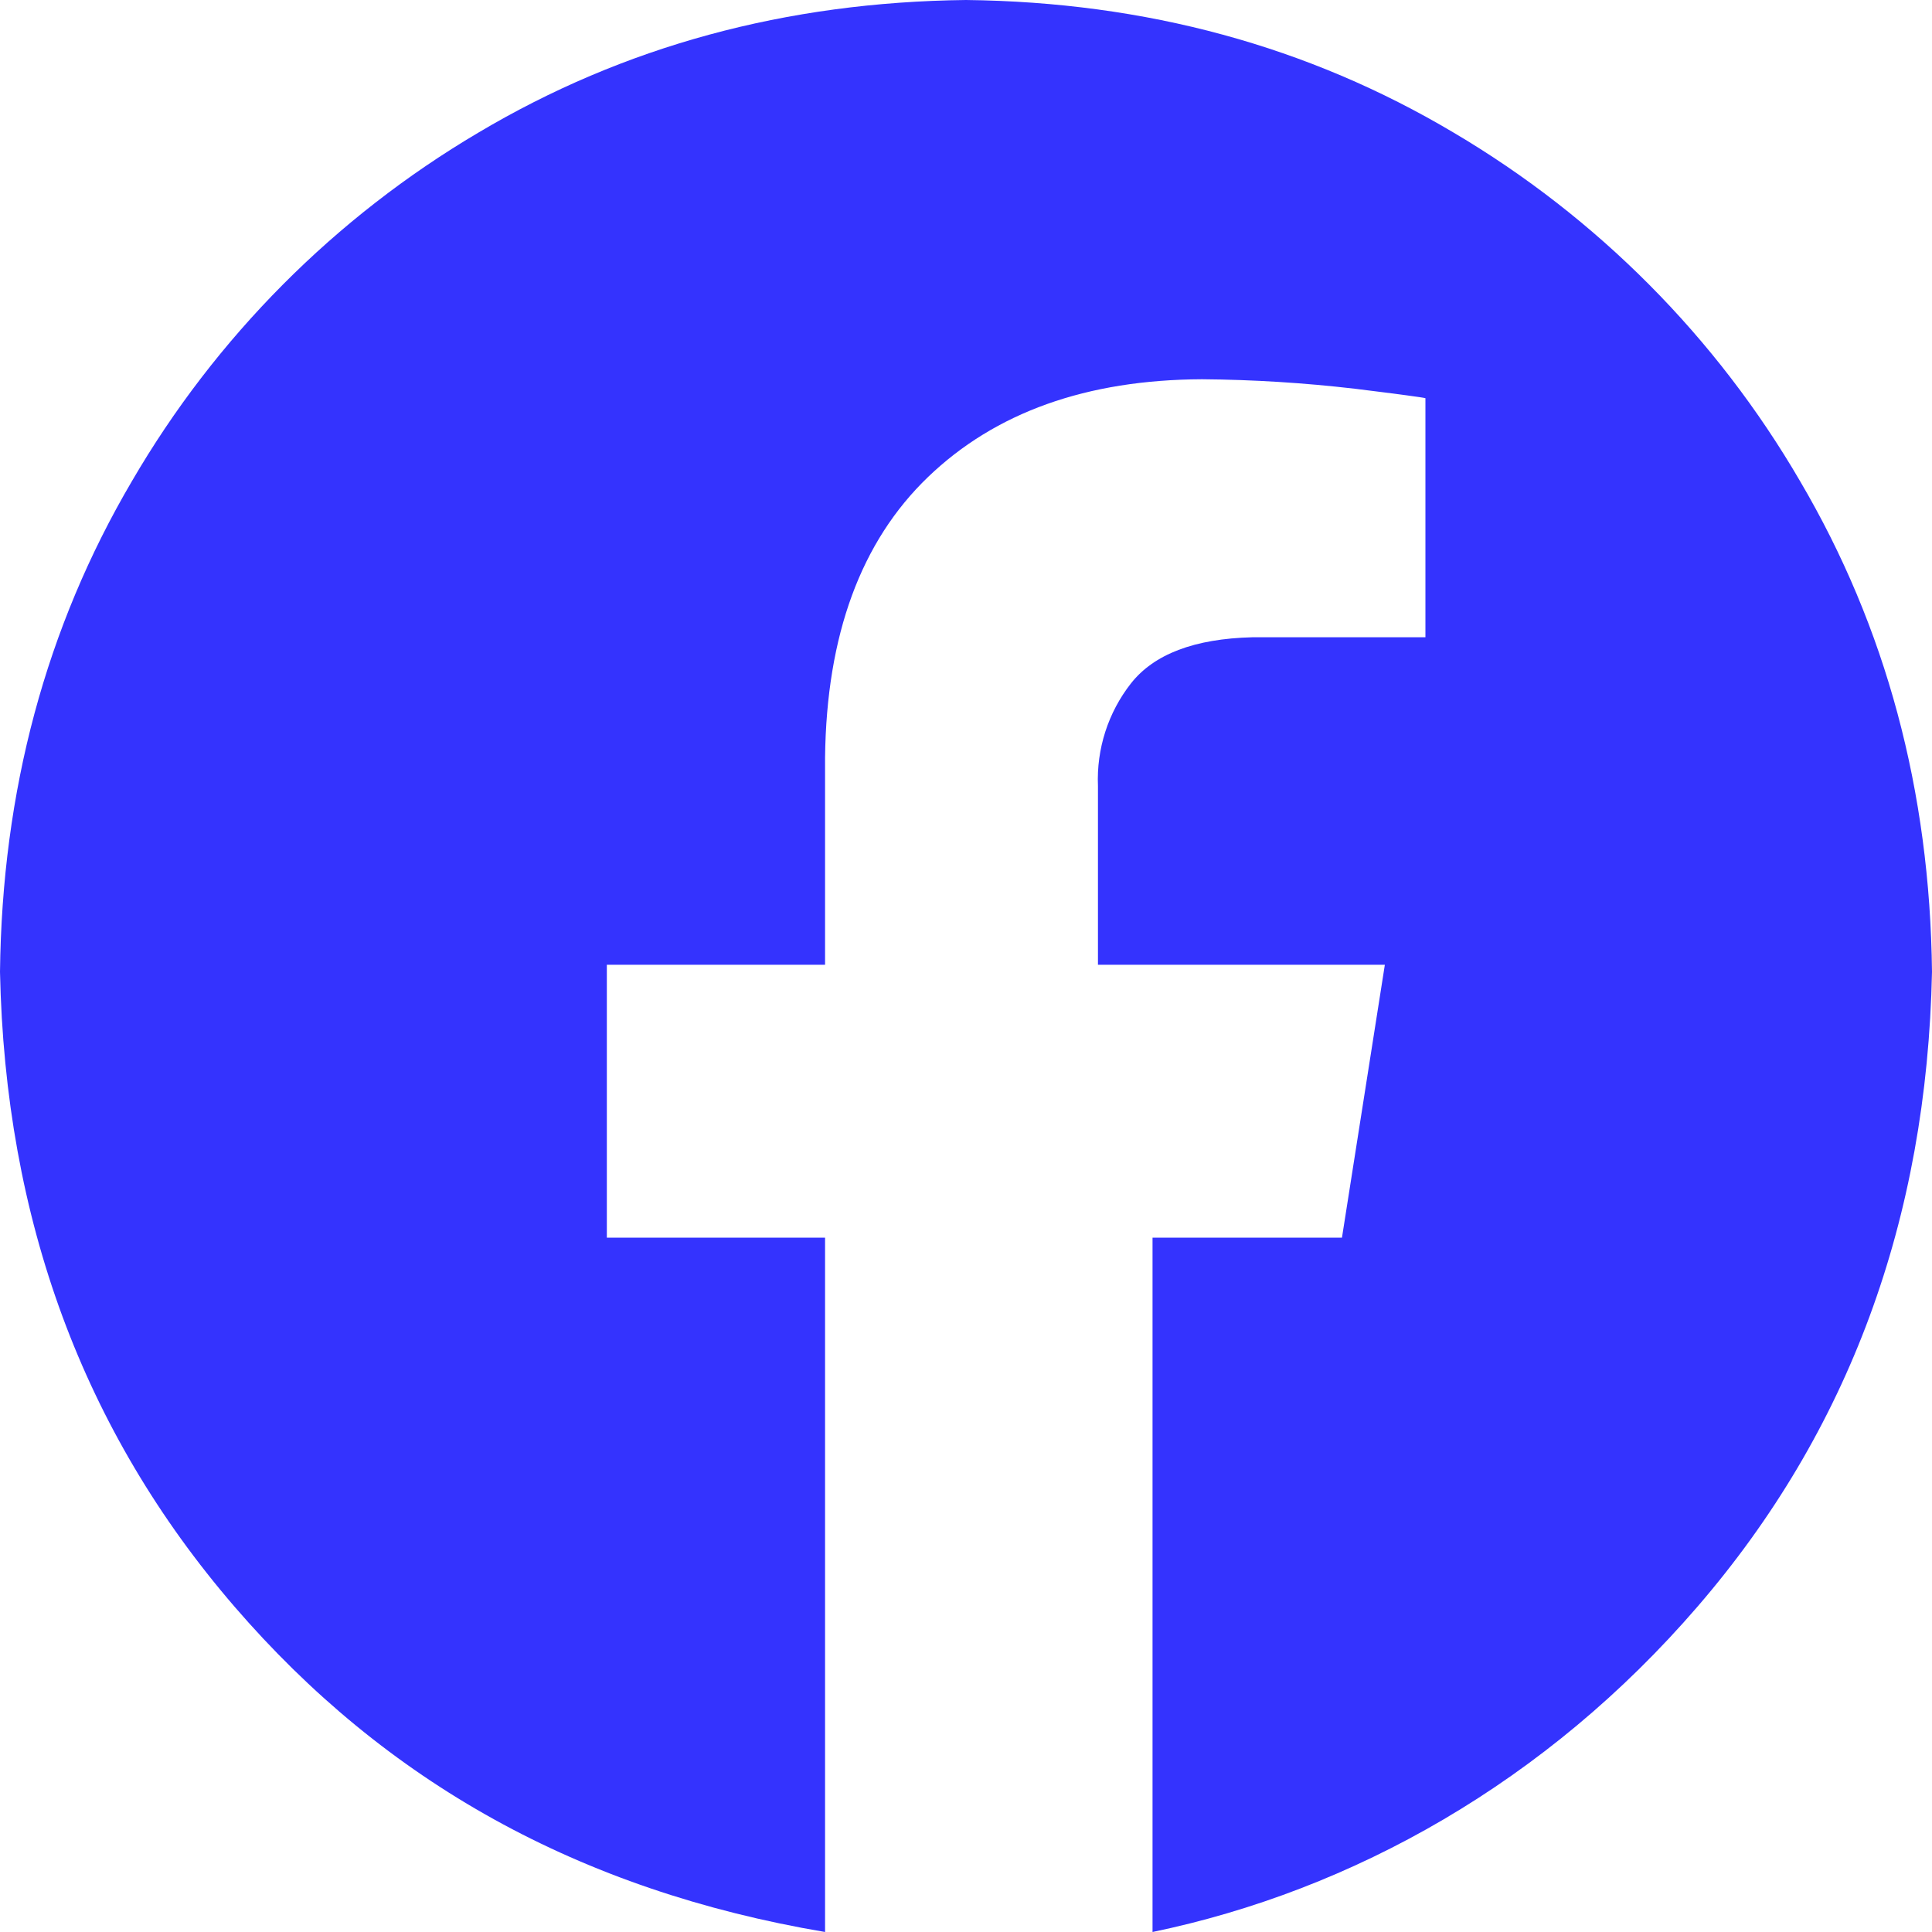
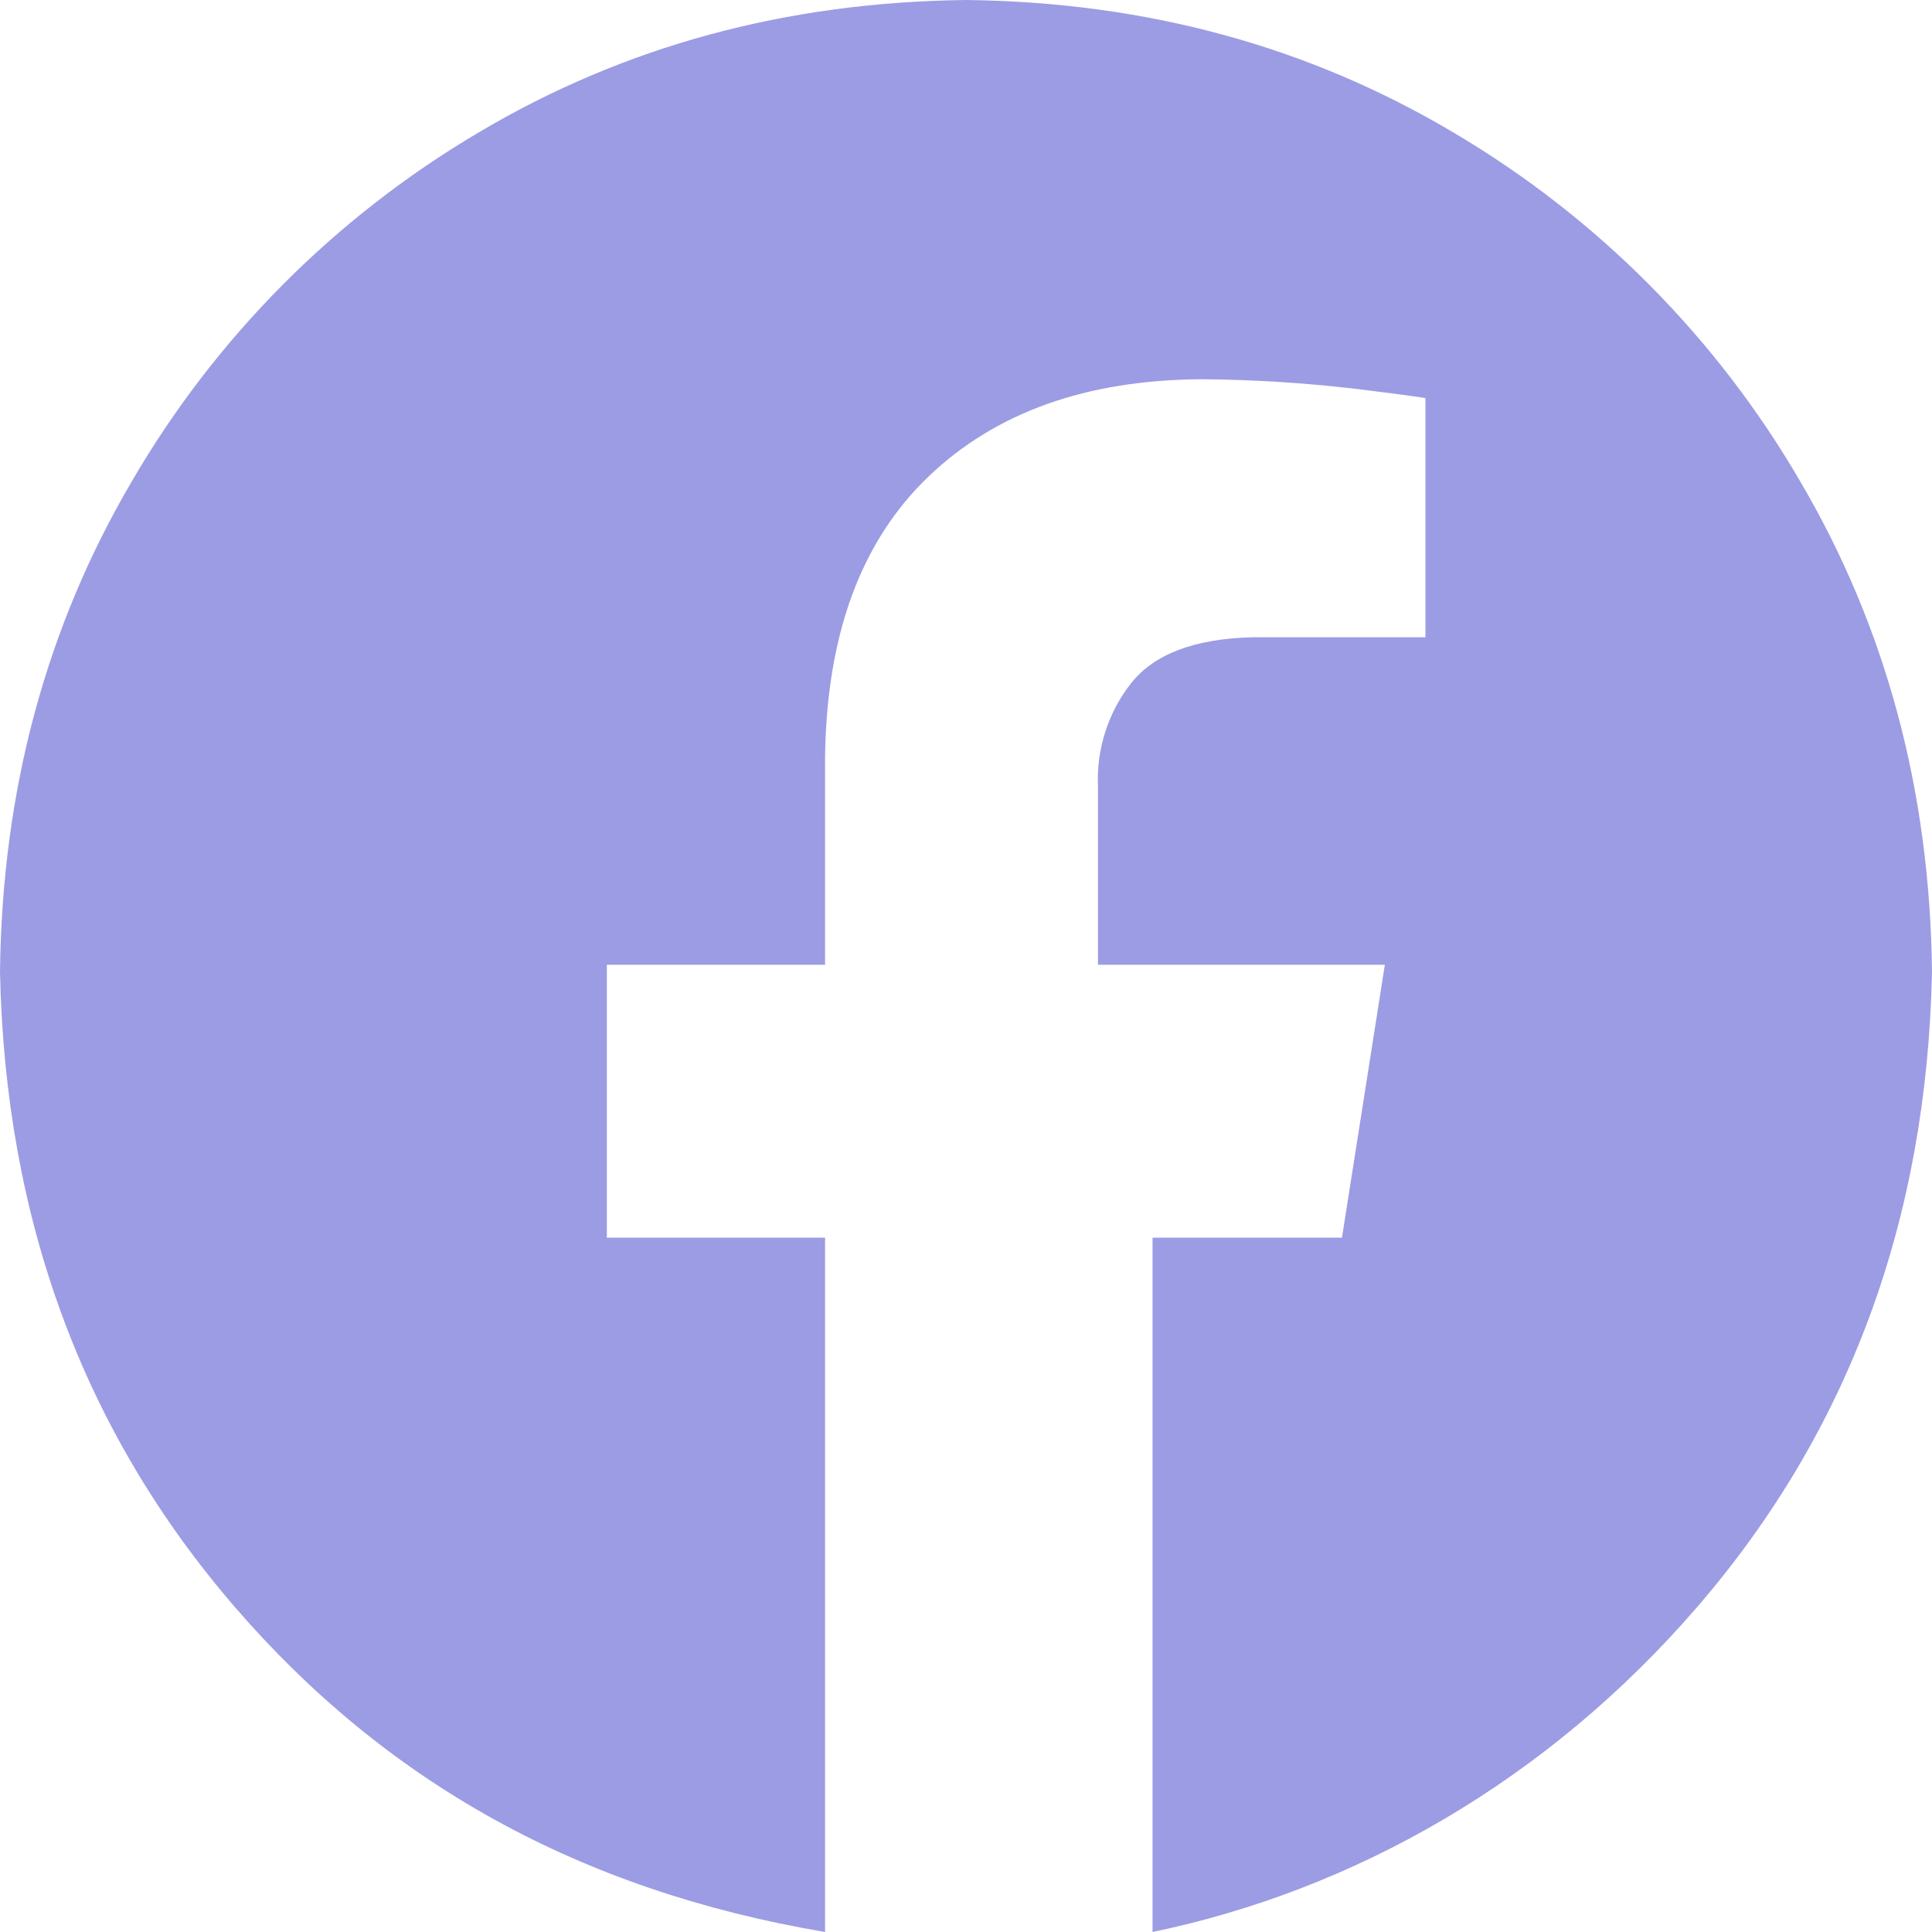
<svg xmlns="http://www.w3.org/2000/svg" width="20" height="20" viewBox="0 0 20 20" fill="none">
-   <path fill-rule="evenodd" clip-rule="evenodd" d="M10 0C11.863 0.021 13.545 0.479 15.048 1.373C16.533 2.25 17.768 3.492 18.635 4.982C19.524 6.494 19.979 8.187 20 10.061C19.947 12.625 19.139 14.815 17.574 16.63C16.009 18.446 14.006 19.569 11.931 20V12.812H13.892L14.336 9.987H11.366V8.137C11.35 7.753 11.471 7.376 11.708 7.074C11.946 6.772 12.364 6.612 12.963 6.597H14.756V4.122C14.73 4.114 14.486 4.081 14.024 4.024C13.499 3.963 12.972 3.93 12.443 3.926C11.248 3.931 10.303 4.269 9.607 4.938C8.912 5.606 8.556 6.574 8.541 7.84V9.987H6.282V12.812H8.541V20C5.994 19.569 3.991 18.446 2.426 16.63C0.861 14.815 0.053 12.625 0 10.061C0.021 8.187 0.476 6.494 1.365 4.982C2.232 3.492 3.467 2.25 4.952 1.373C6.455 0.479 8.137 0.021 10 0Z" fill="#3433FE" />
+   <path fill-rule="evenodd" clip-rule="evenodd" d="M10 0C11.863 0.021 13.545 0.479 15.048 1.373C16.533 2.25 17.768 3.492 18.635 4.982C19.524 6.494 19.979 8.187 20 10.061C19.947 12.625 19.139 14.815 17.574 16.63C16.009 18.446 14.006 19.569 11.931 20V12.812H13.892L14.336 9.987H11.366V8.137C11.35 7.753 11.471 7.376 11.708 7.074C11.946 6.772 12.364 6.612 12.963 6.597H14.756V4.122C14.73 4.114 14.486 4.081 14.024 4.024C13.499 3.963 12.972 3.93 12.443 3.926C11.248 3.931 10.303 4.269 9.607 4.938C8.912 5.606 8.556 6.574 8.541 7.84V9.987H6.282V12.812H8.541V20C5.994 19.569 3.991 18.446 2.426 16.63C0.861 14.815 0.053 12.625 0 10.061C0.021 8.187 0.476 6.494 1.365 4.982C2.232 3.492 3.467 2.25 4.952 1.373C6.455 0.479 8.137 0.021 10 0Z" fill="#9C9CE4" />
</svg>
